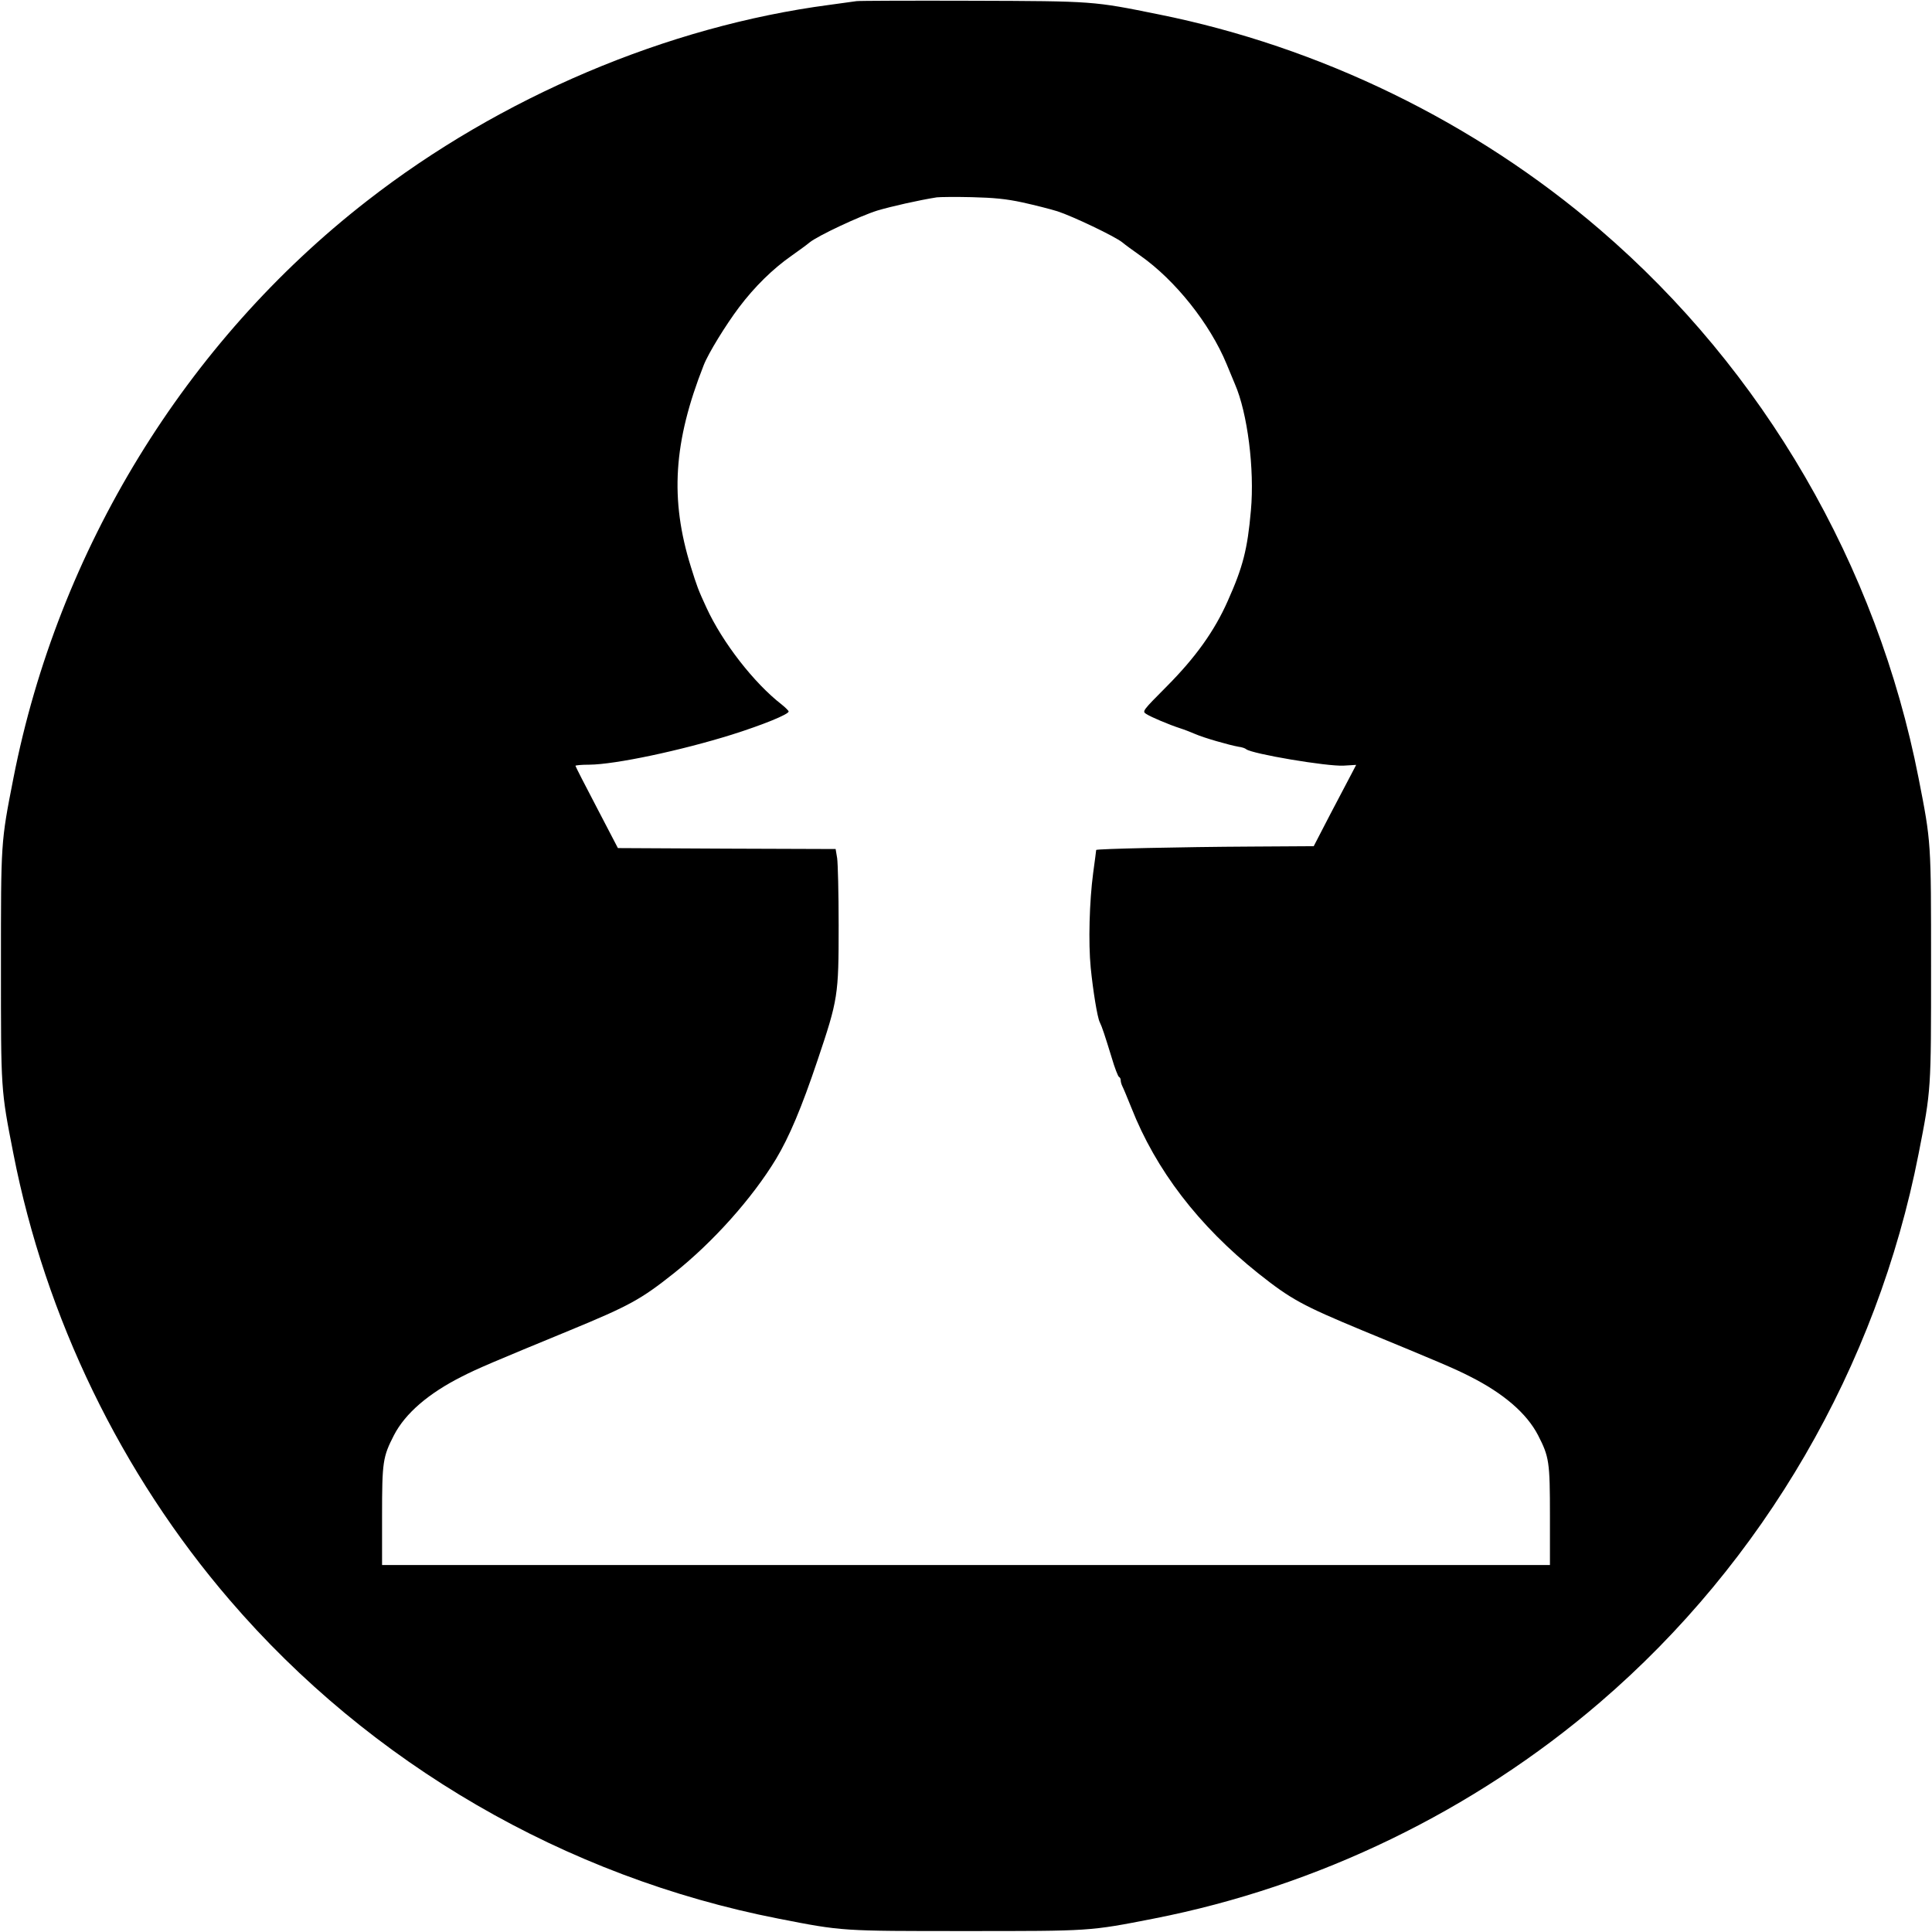
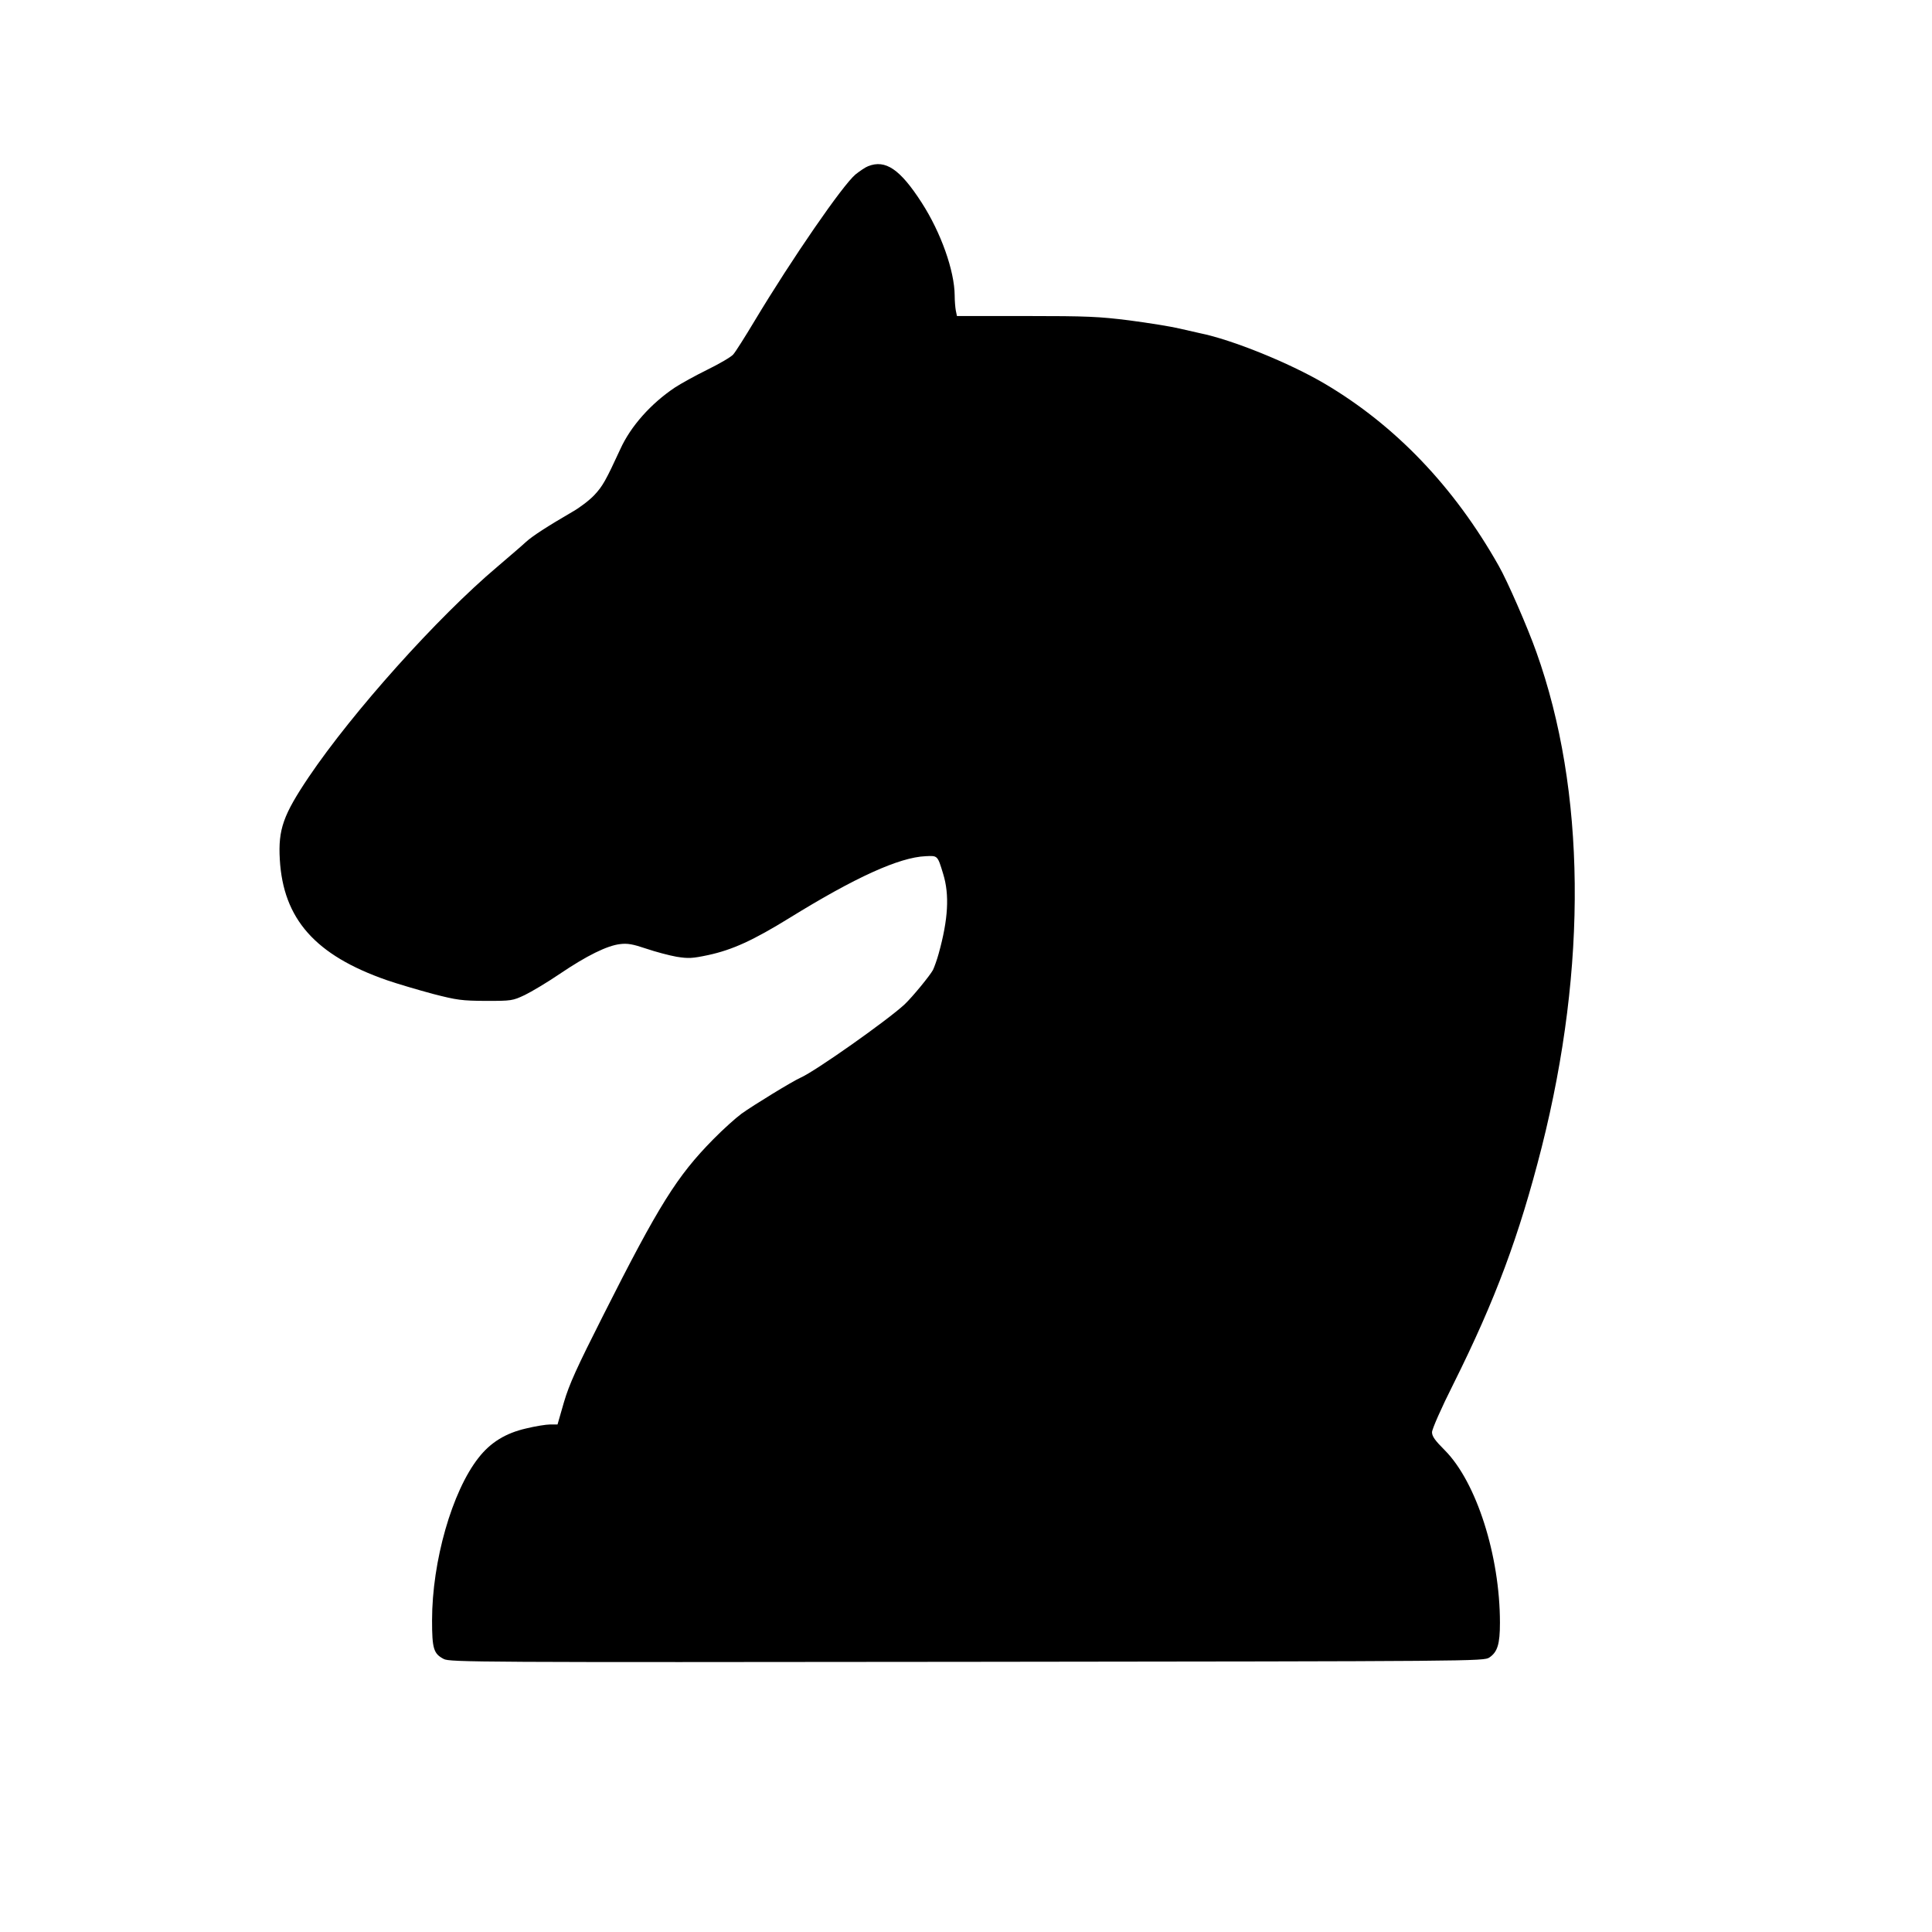
<svg xmlns="http://www.w3.org/2000/svg" version="1.0" width="1024pt" height="1024pt" viewBox="0 0 1024 1024" preserveAspectRatio="xMidYMid meet">
  <g transform="translate(0,1024) scale(0.1,-0.1)" fill="#000000" stroke="none">
-     <path d="M4540 10234 c-14 -2 -79 -11 -145 -20 -857 -113 -1743 -488 -2450 -1039 -963 -749 -1637 -1850 -1874 -3060 -67 -342 -66 -333 -66 -995 0 -662 -1 -653 66 -995 170 -869 571 -1696 1146 -2365 745 -868 1779 -1468 2908 -1689 342 -67 333 -66 995 -66 662 0 653 -1 995 66 869 170 1696 571 2365 1146 868 745 1468 1779 1689 2908 67 342 66 333 66 995 0 662 1 653 -66 995 -221 1129 -821 2163 -1689 2908 -662 569 -1483 969 -2340 1141 -346 70 -340 70 -985 72 -324 1 -601 0 -615 -2z m880 -1067 c63 -14 147 -35 185 -47 80 -26 305 -133 344 -165 14 -12 57 -43 95 -70 185 -130 369 -361 457 -574 17 -42 37 -89 44 -106 67 -153 105 -452 85 -671 -18 -205 -42 -299 -123 -480 -70 -158 -170 -298 -322 -451 -129 -130 -132 -133 -110 -147 26 -17 124 -58 180 -76 22 -7 58 -21 81 -31 43 -19 178 -58 229 -67 17 -2 35 -8 40 -13 32 -25 429 -92 517 -87 l66 4 -24 -46 c-13 -25 -64 -121 -113 -215 l-88 -170 -329 -2 c-373 -2 -824 -12 -824 -18 0 -2 -7 -57 -16 -122 -20 -151 -26 -369 -13 -502 12 -120 35 -264 48 -289 12 -24 27 -70 63 -187 16 -55 34 -101 39 -103 5 -2 9 -10 9 -18 0 -8 4 -22 9 -32 5 -9 26 -60 47 -112 130 -331 357 -627 673 -879 174 -138 233 -170 553 -303 403 -166 490 -203 568 -243 179 -90 302 -196 362 -312 59 -115 63 -140 63 -428 l0 -260 -3095 0 -3095 0 0 260 c0 288 4 313 63 428 60 116 183 222 362 312 78 40 165 77 568 243 320 132 379 165 553 303 208 165 416 398 542 606 70 117 135 270 220 523 109 324 112 343 112 715 0 171 -4 331 -8 357 l-8 48 -577 2 -577 3 -112 215 c-62 118 -113 218 -113 221 0 3 33 6 73 6 138 1 486 75 755 159 168 53 302 108 302 123 0 4 -17 21 -37 37 -147 114 -314 329 -399 514 -43 93 -50 112 -82 215 -112 359 -93 662 68 1070 24 62 117 213 187 306 83 110 179 204 279 274 38 27 81 58 95 70 44 36 269 141 359 169 74 22 220 55 315 70 17 2 100 3 185 1 118 -3 182 -9 270 -28z" />
+     <path d="M4601 9359 c-14 -5 -43 -25 -66 -43 -68 -56 -338 -448 -535 -776 -51 -85 -102 -166 -114 -179 -11 -13 -73 -49 -136 -80 -63 -31 -141 -74 -173 -95 -127 -85 -234 -205 -289 -326 -77 -167 -94 -197 -137 -243 -25 -27 -77 -67 -116 -89 -134 -78 -213 -129 -248 -161 -19 -18 -87 -76 -150 -130 -319 -269 -768 -771 -1001 -1116 -135 -201 -162 -277 -153 -436 18 -316 188 -508 567 -640 58 -20 167 -52 245 -73 128 -33 152 -36 280 -37 137 0 142 1 206 31 37 18 121 68 187 113 142 96 250 149 318 157 40 5 68 0 139 -24 50 -17 122 -36 161 -43 63 -10 83 -9 168 9 129 28 238 78 431 197 348 215 581 321 721 327 64 3 63 5 93 -94 34 -110 27 -240 -24 -423 -9 -33 -23 -71 -30 -86 -17 -31 -108 -142 -150 -182 -89 -83 -474 -355 -552 -389 -41 -18 -249 -145 -313 -191 -30 -22 -98 -83 -150 -136 -191 -194 -287 -346 -583 -933 -141 -279 -180 -365 -208 -460 l-34 -118 -39 0 c-21 0 -78 -9 -127 -21 -110 -25 -190 -75 -253 -156 -140 -178 -246 -548 -246 -861 0 -150 8 -177 62 -205 31 -17 182 -18 2773 -15 2700 3 2740 3 2769 23 43 29 56 71 56 184 0 356 -125 746 -292 914 -52 52 -68 74 -68 96 0 16 49 128 114 257 222 445 348 784 467 1252 243 962 234 1893 -28 2626 -46 130 -155 380 -200 458 -236 418 -548 744 -923 965 -187 110 -491 233 -660 267 -14 3 -63 14 -110 25 -47 11 -166 30 -265 43 -160 20 -221 23 -547 23 l-366 0 -6 29 c-3 16 -6 52 -6 80 -1 131 -73 334 -175 492 -114 177 -192 230 -284 193z" />
  </g>
</svg>
